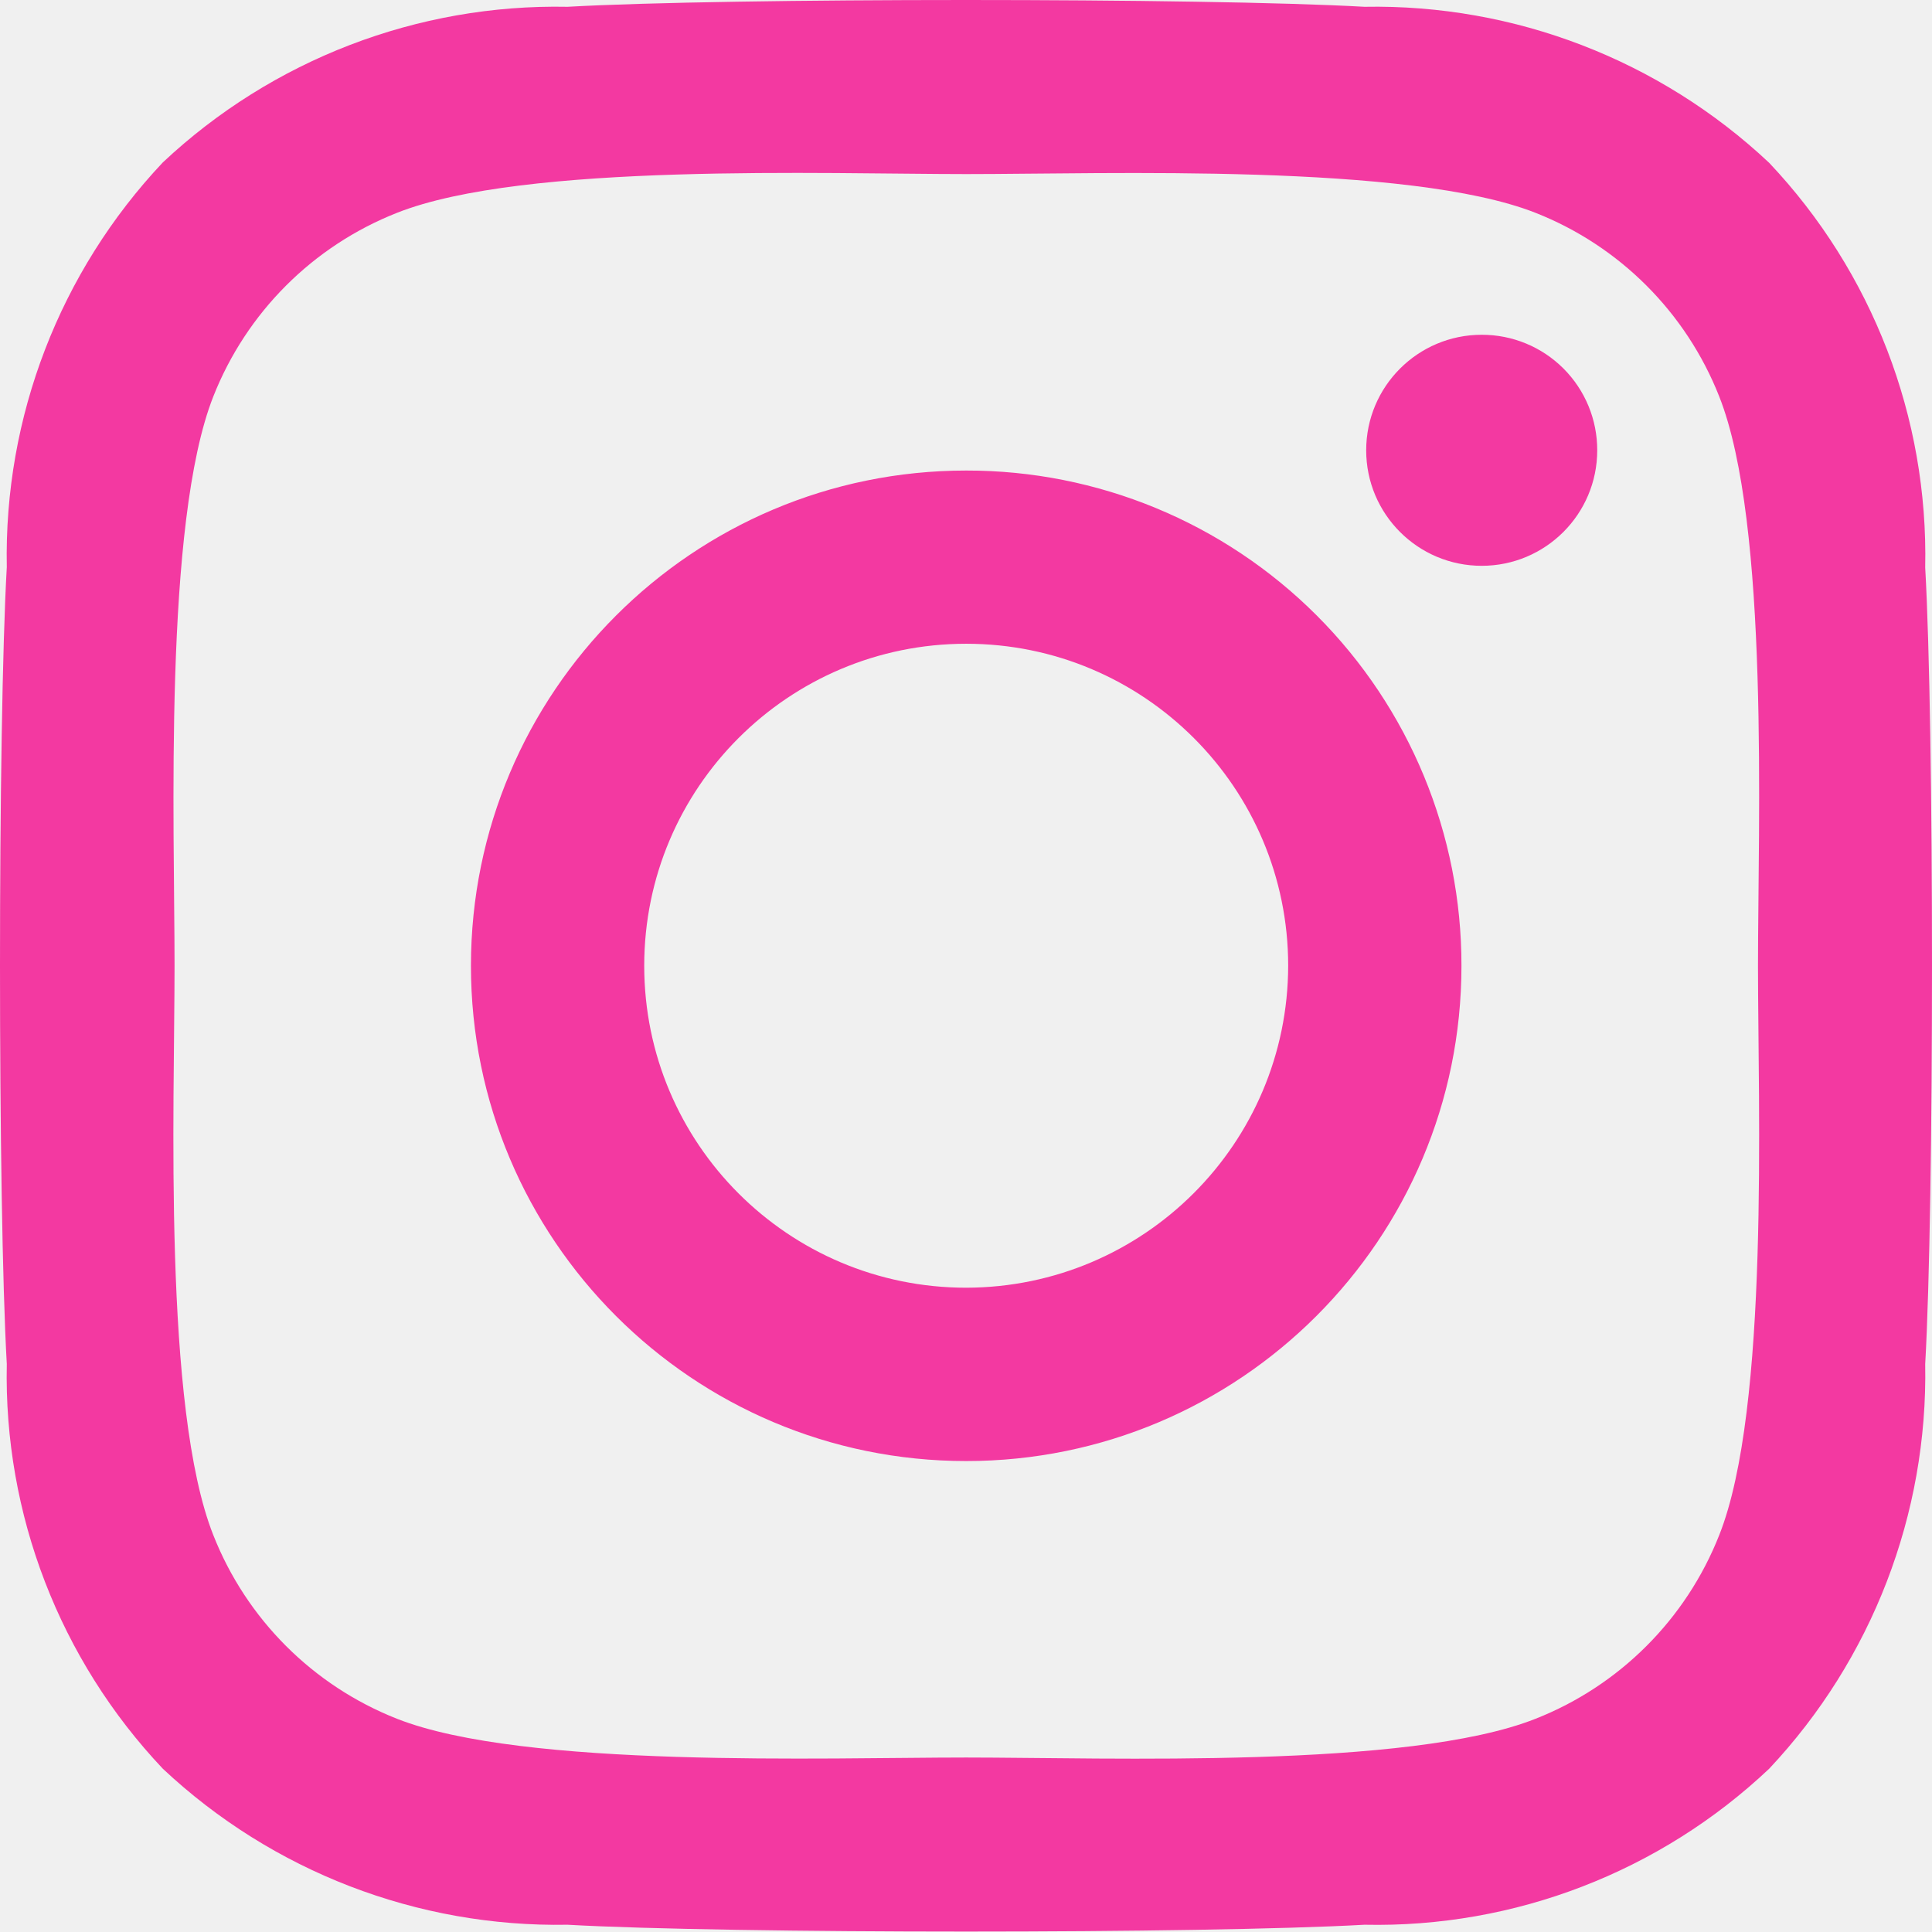
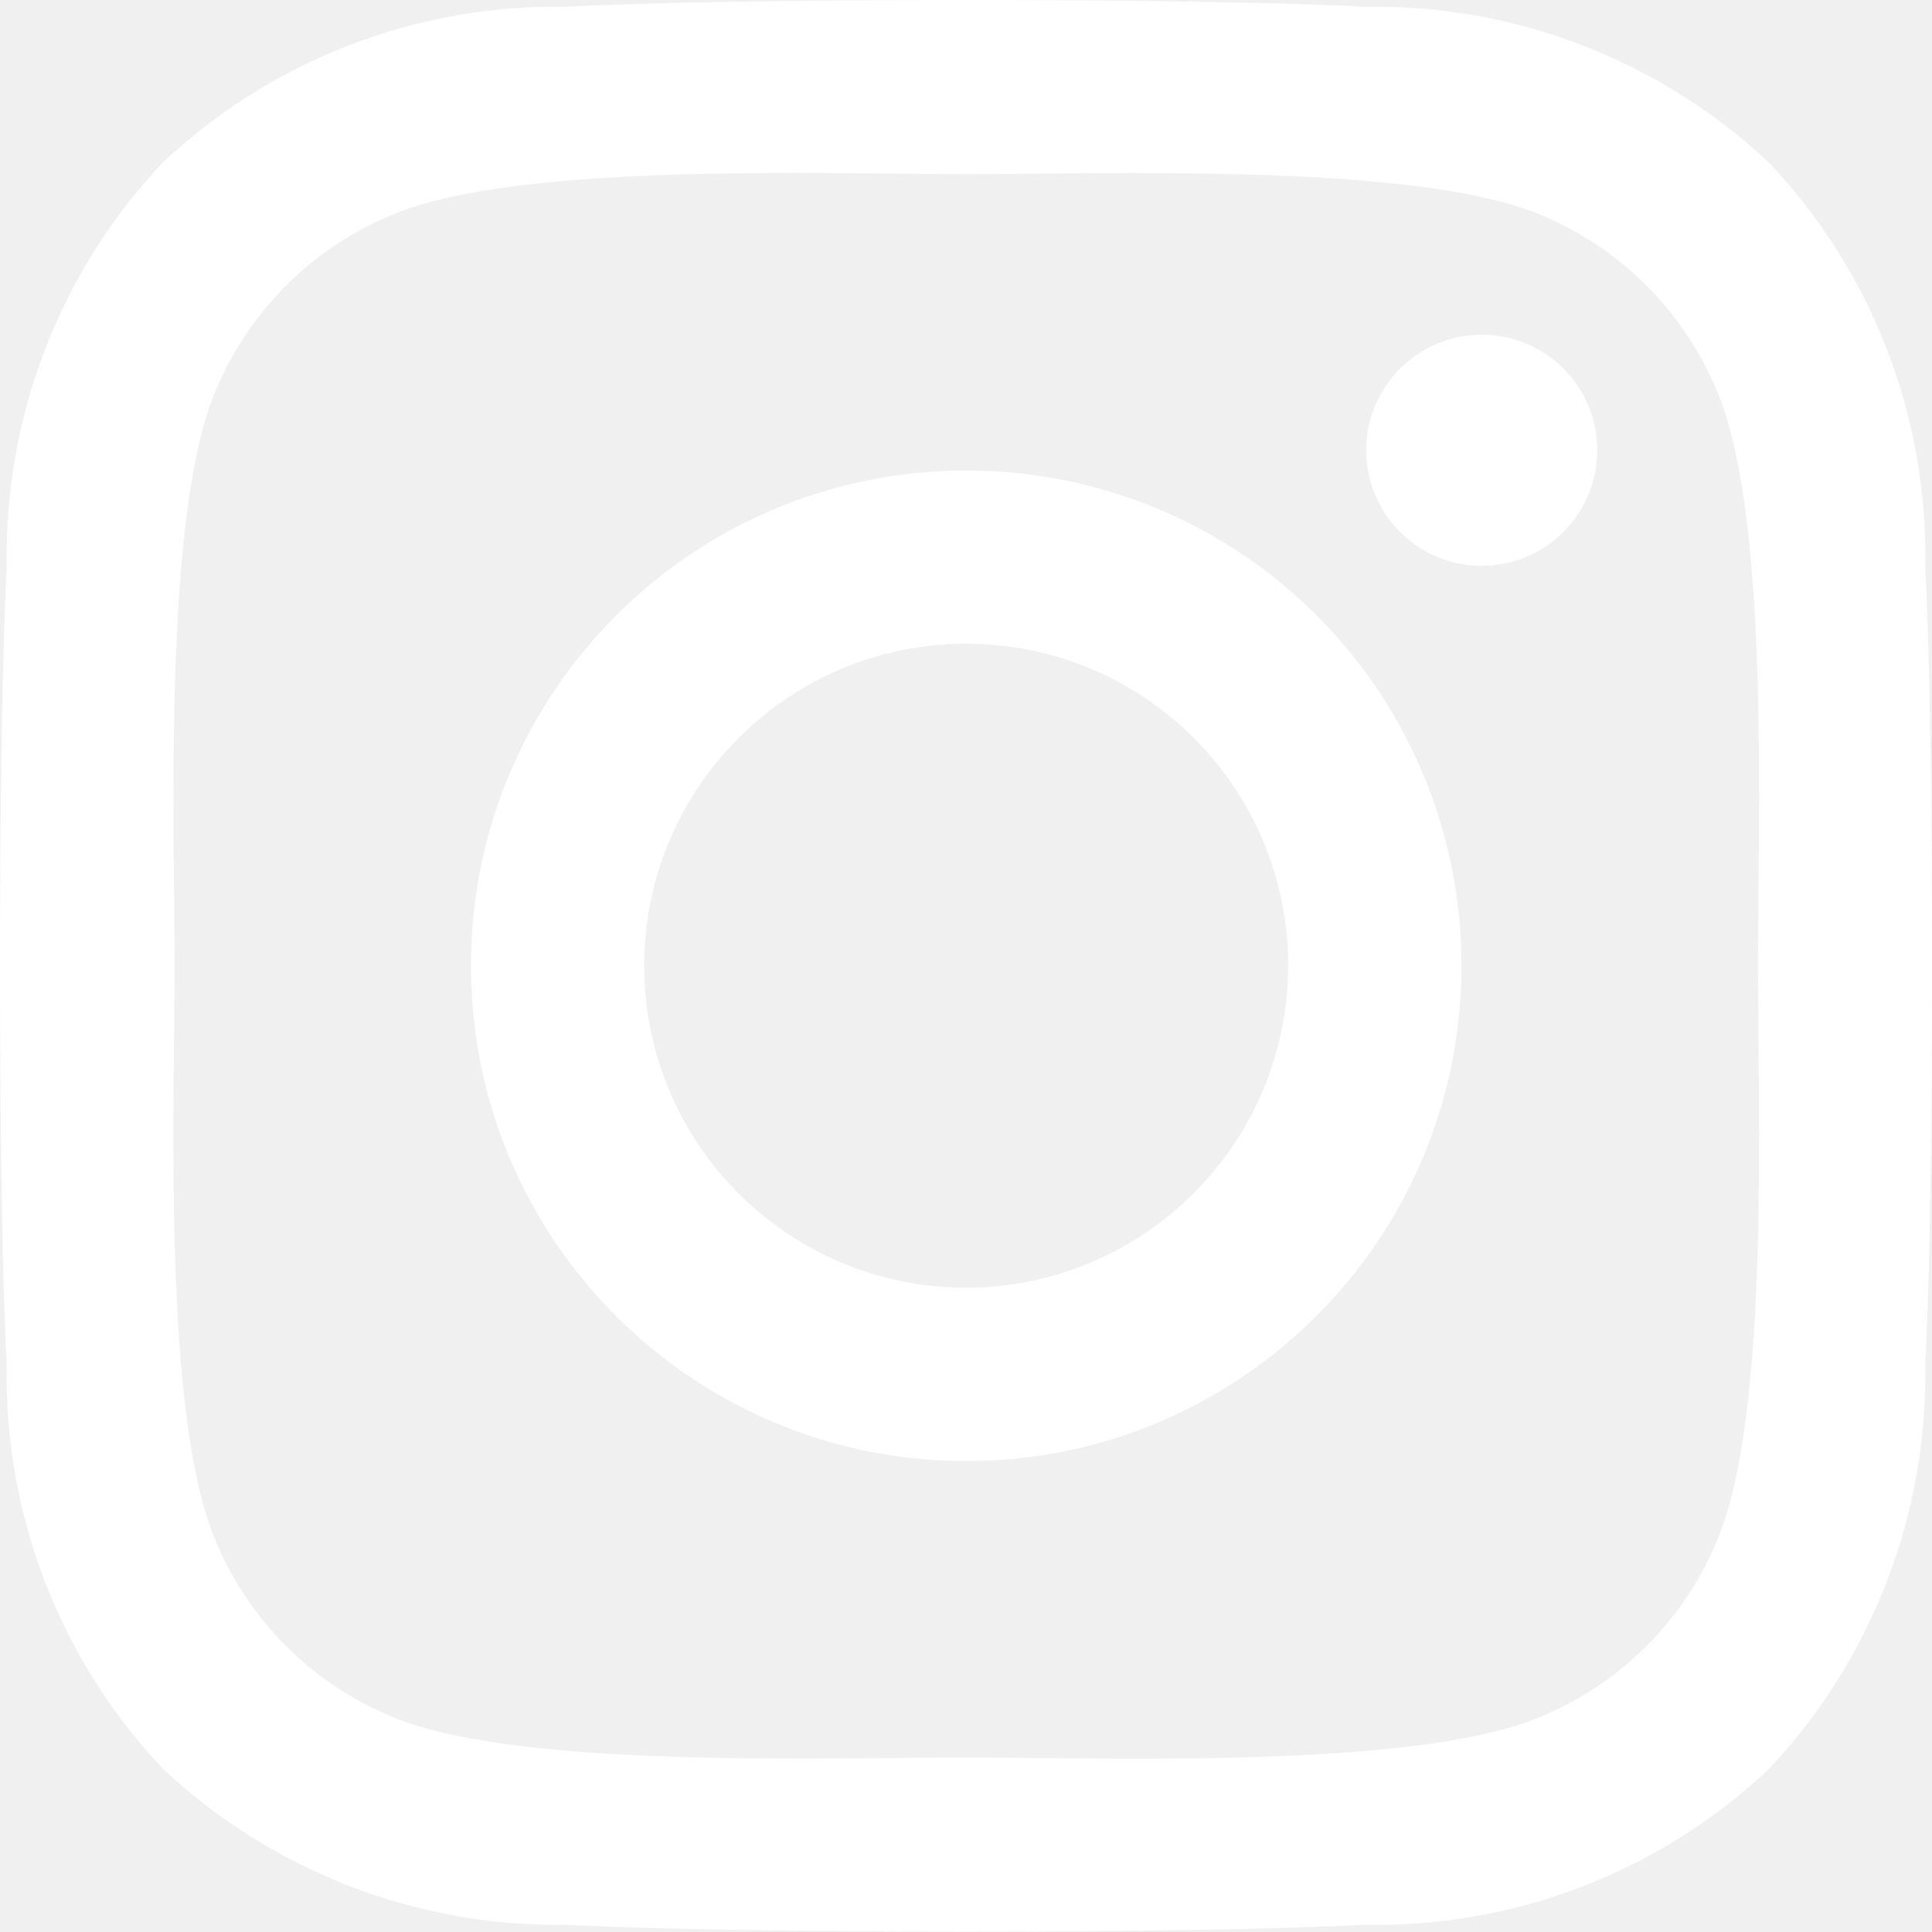
<svg xmlns="http://www.w3.org/2000/svg" width="29" height="28.994" viewBox="0 0 29 28.994">
  <defs>
-     <style>.a{fill:#f339a1;}</style>
+     <style>.a{fill:#fff;}</style>
  </defs>
  <path class="a" d="M14.428,38.888a7.434,7.434,0,1,0,7.434,7.434A7.422,7.422,0,0,0,14.428,38.888Zm0,12.266a4.833,4.833,0,1,1,4.833-4.833,4.842,4.842,0,0,1-4.833,4.833ZM23.9,38.584a1.734,1.734,0,1,1-1.734-1.734A1.73,1.73,0,0,1,23.9,38.584Zm4.923,1.76a8.58,8.58,0,0,0-2.342-6.075,8.637,8.637,0,0,0-6.075-2.342c-2.394-.136-9.569-.136-11.962,0a8.624,8.624,0,0,0-6.075,2.336A8.609,8.609,0,0,0,.027,40.337c-.136,2.394-.136,9.569,0,11.962a8.58,8.58,0,0,0,2.342,6.075,8.648,8.648,0,0,0,6.075,2.342c2.394.136,9.569.136,11.962,0a8.58,8.58,0,0,0,6.075-2.342A8.637,8.637,0,0,0,28.823,52.3C28.959,49.906,28.959,42.738,28.823,40.344ZM25.731,54.868a4.893,4.893,0,0,1-2.756,2.756c-1.909.757-6.437.582-8.546.582s-6.644.168-8.546-.582a4.893,4.893,0,0,1-2.756-2.756c-.757-1.909-.582-6.437-.582-8.546s-.168-6.644.582-8.546a4.893,4.893,0,0,1,2.756-2.756c1.909-.757,6.437-.582,8.546-.582s6.644-.168,8.546.582a4.893,4.893,0,0,1,2.756,2.756c.757,1.909.582,6.437.582,8.546S26.488,52.966,25.731,54.868Z" transform="translate(0.075 -31.825)" />
</svg>
